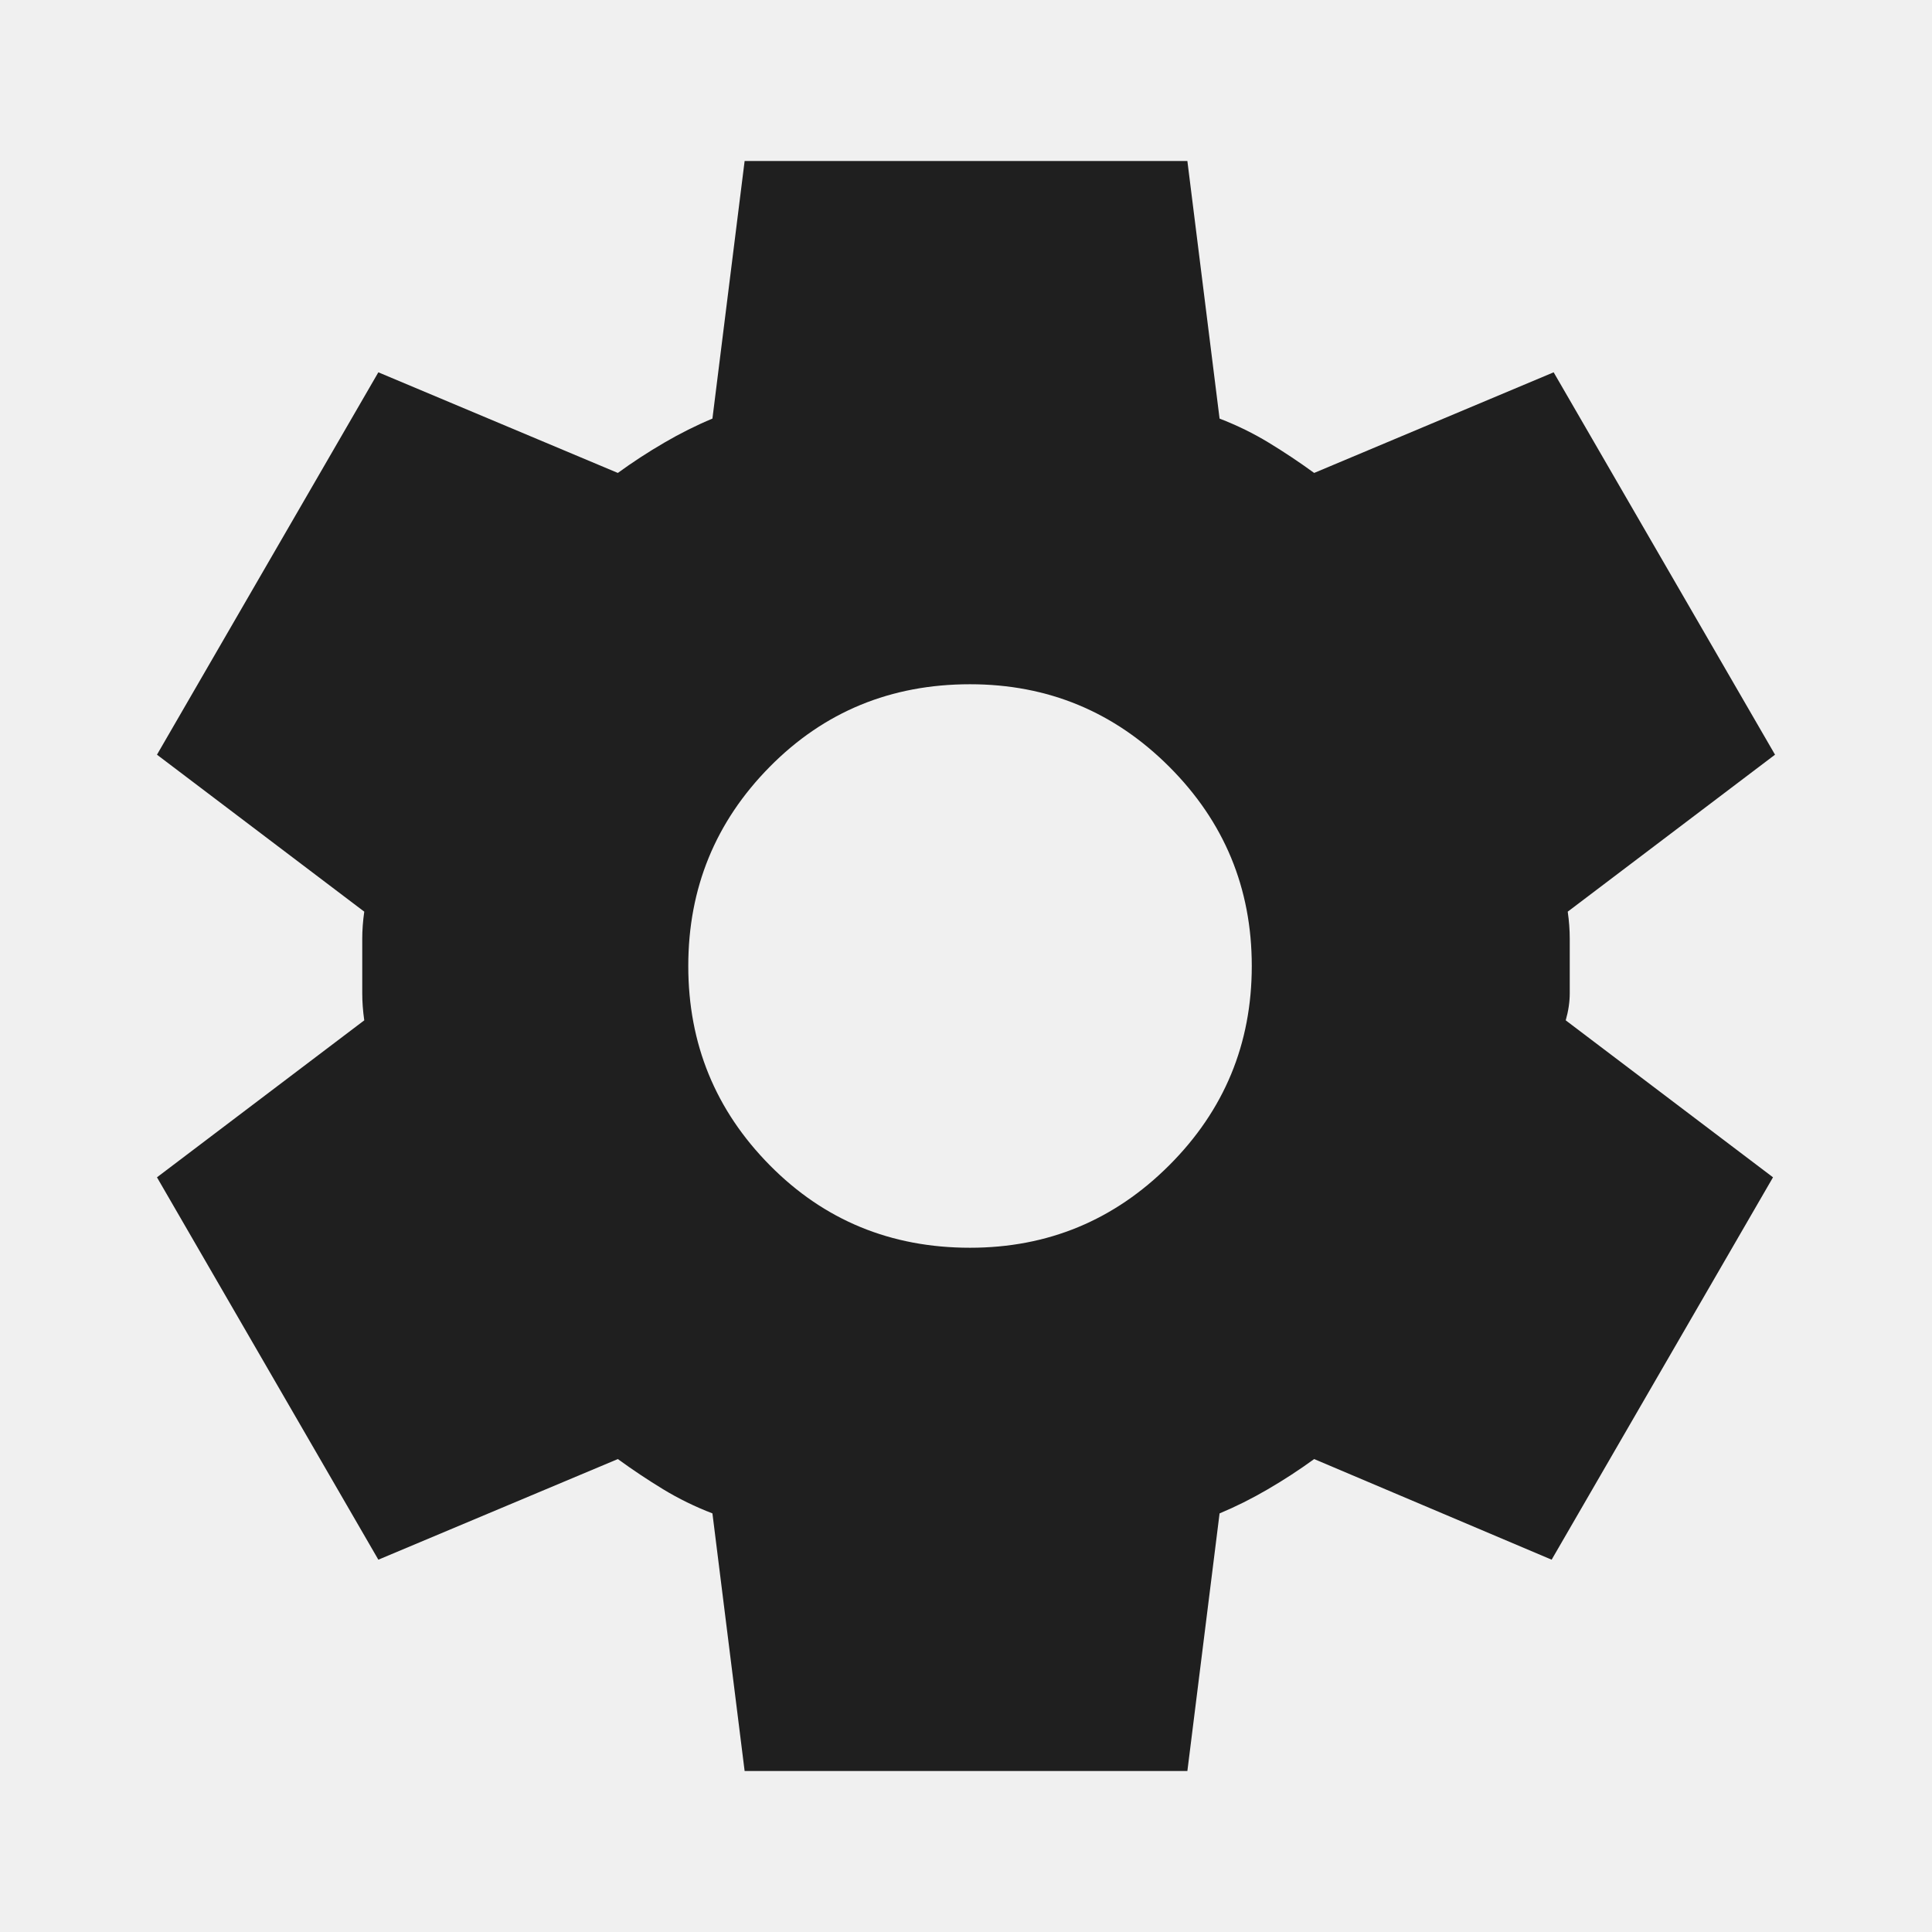
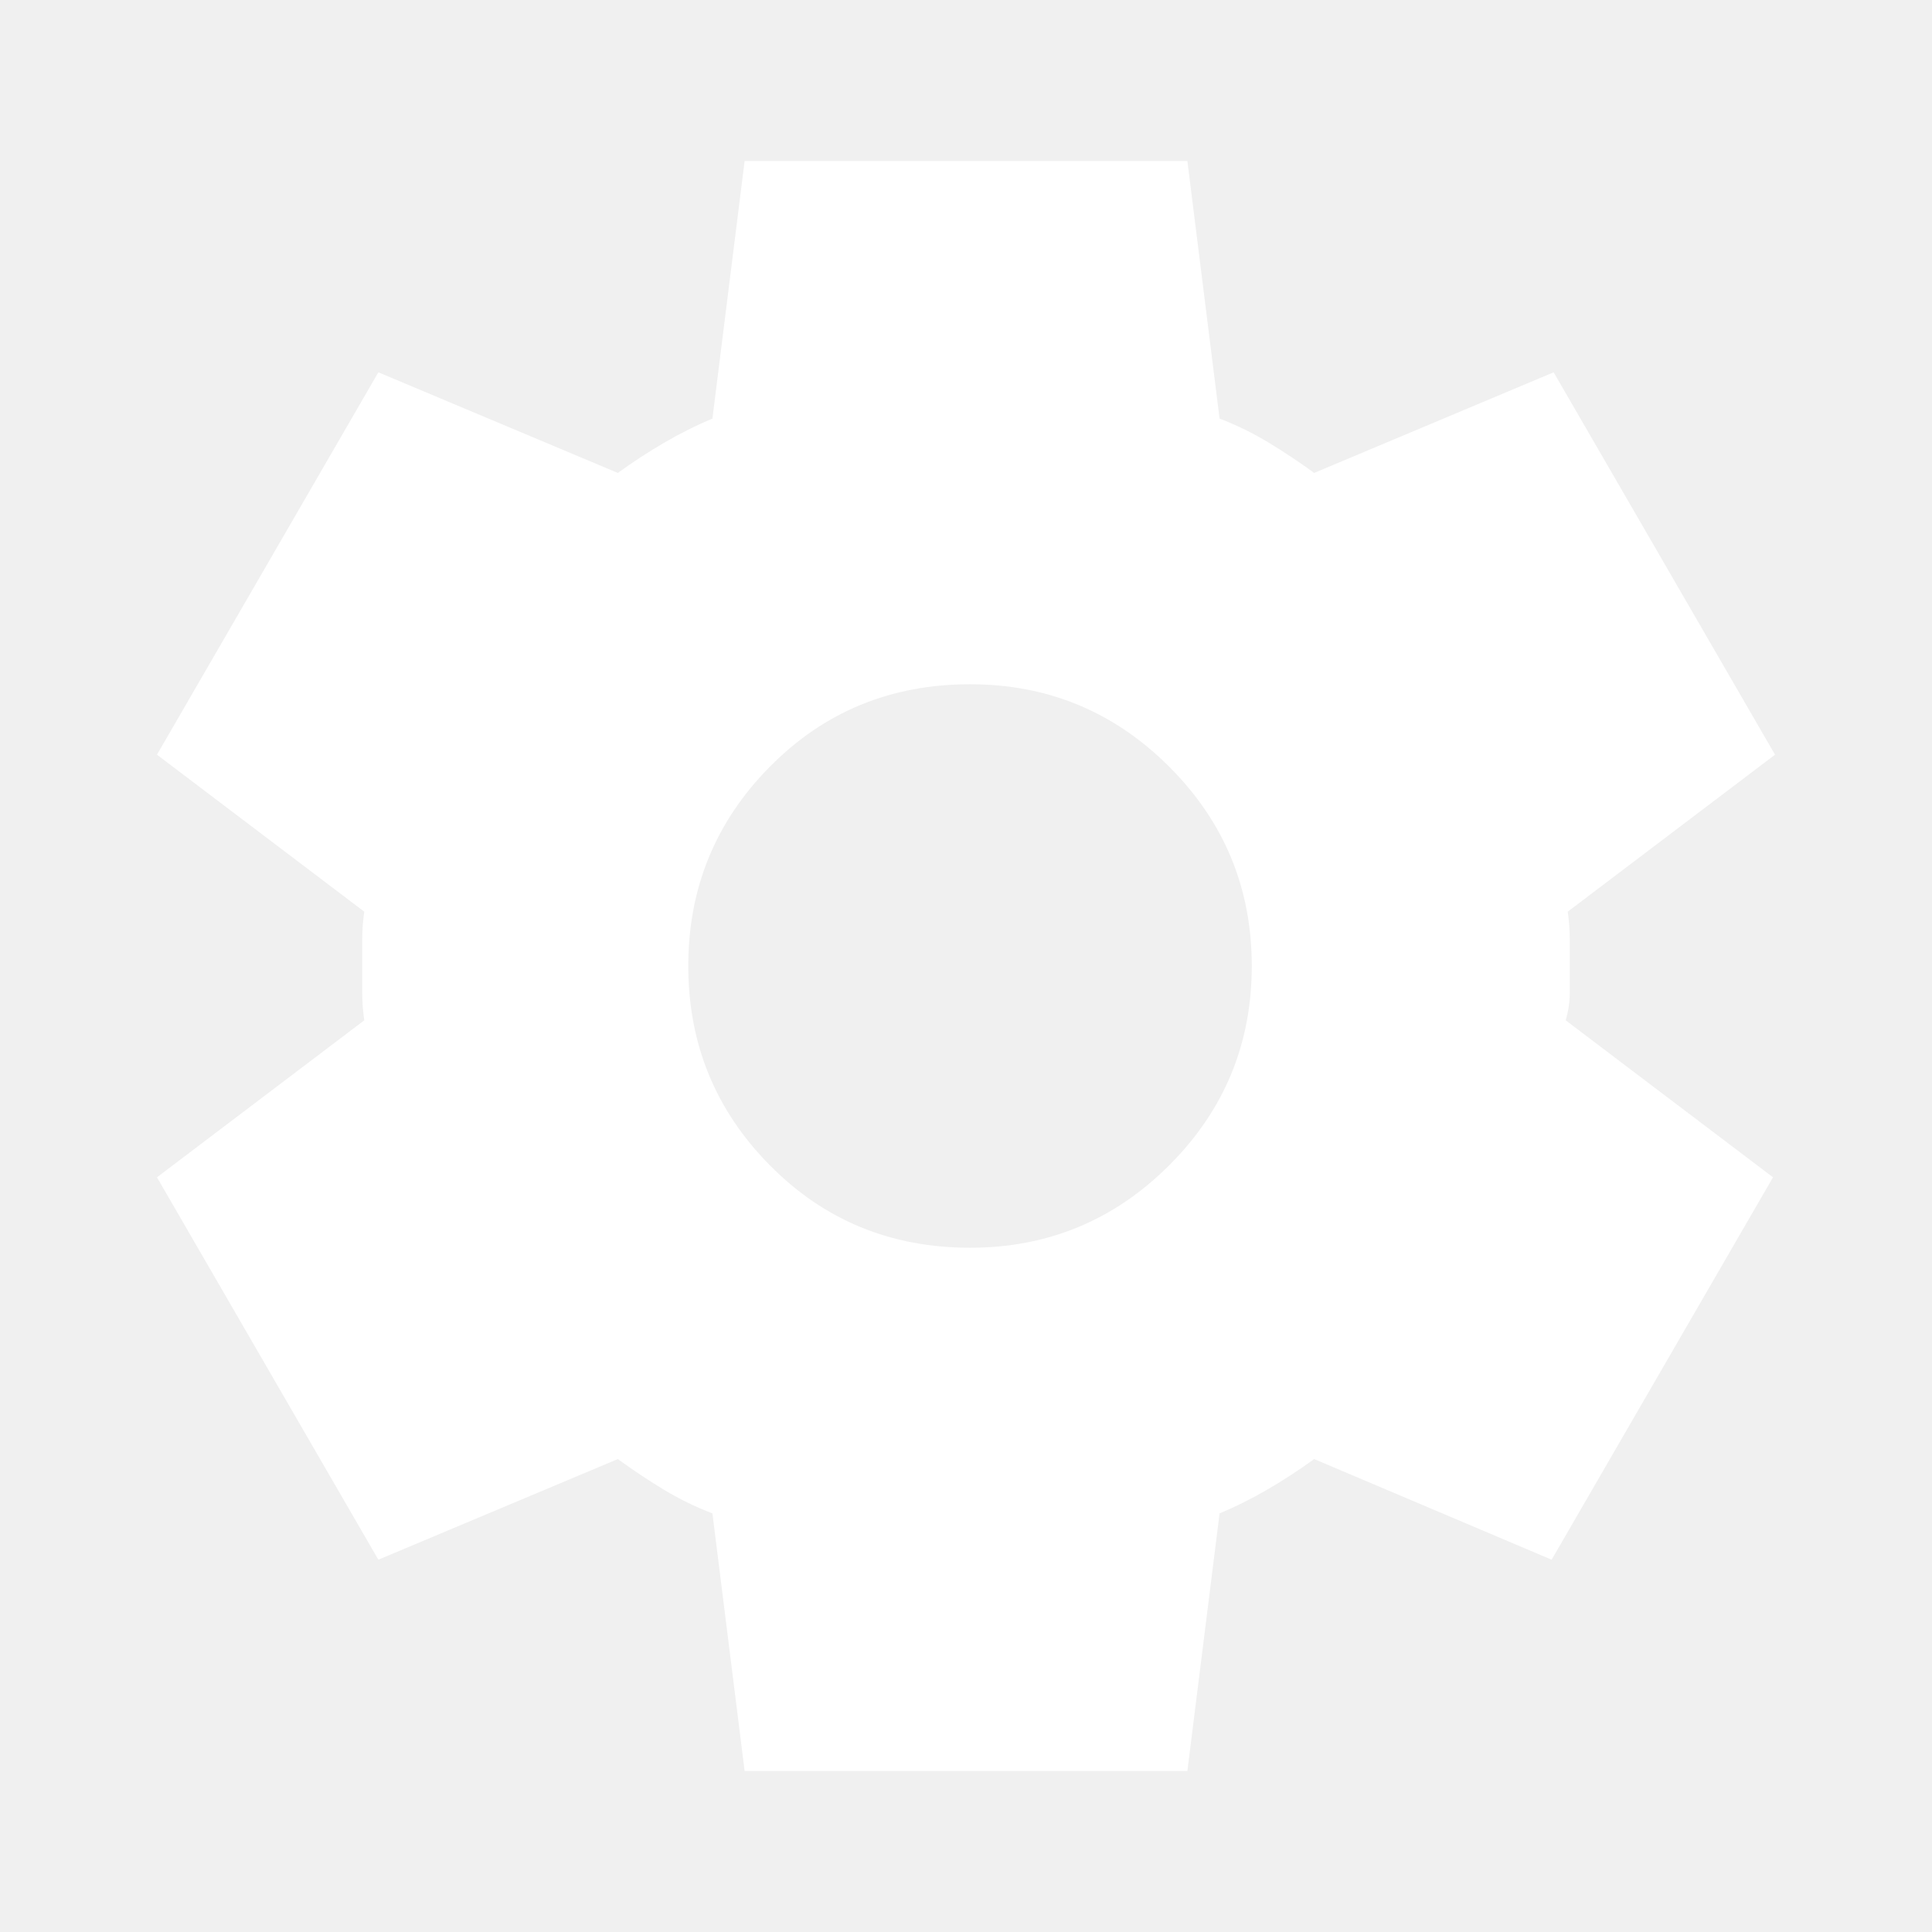
- <svg xmlns="http://www.w3.org/2000/svg" height="24px" viewBox="0 -960 960 960" width="24px" fill="#1f1f1f">
+ <svg xmlns="http://www.w3.org/2000/svg" height="24px" viewBox="0 -960 960 960" width="24px" fill="#FFFFFF">
  <path d="m370-80-16-128q-13-5-24.5-12T307-235l-119 50L78-375l103-78q-1-7-1-13.5v-27q0-6.5 1-13.5L78-585l110-190 119 50q11-8 23-15t24-12l16-128h220l16 128q13 5 24.5 12t22.5 15l119-50 110 190-103 78q1 7 1 13.5v27q0 6.5-2 13.5l103 78-110 190-118-50q-11 8-23 15t-24 12L590-80H370Zm112-260q58 0 99-41t41-99q0-58-41-99t-99-41q-59 0-99.5 41T342-480q0 58 40.5 99t99.5 41Z" />
</svg>
